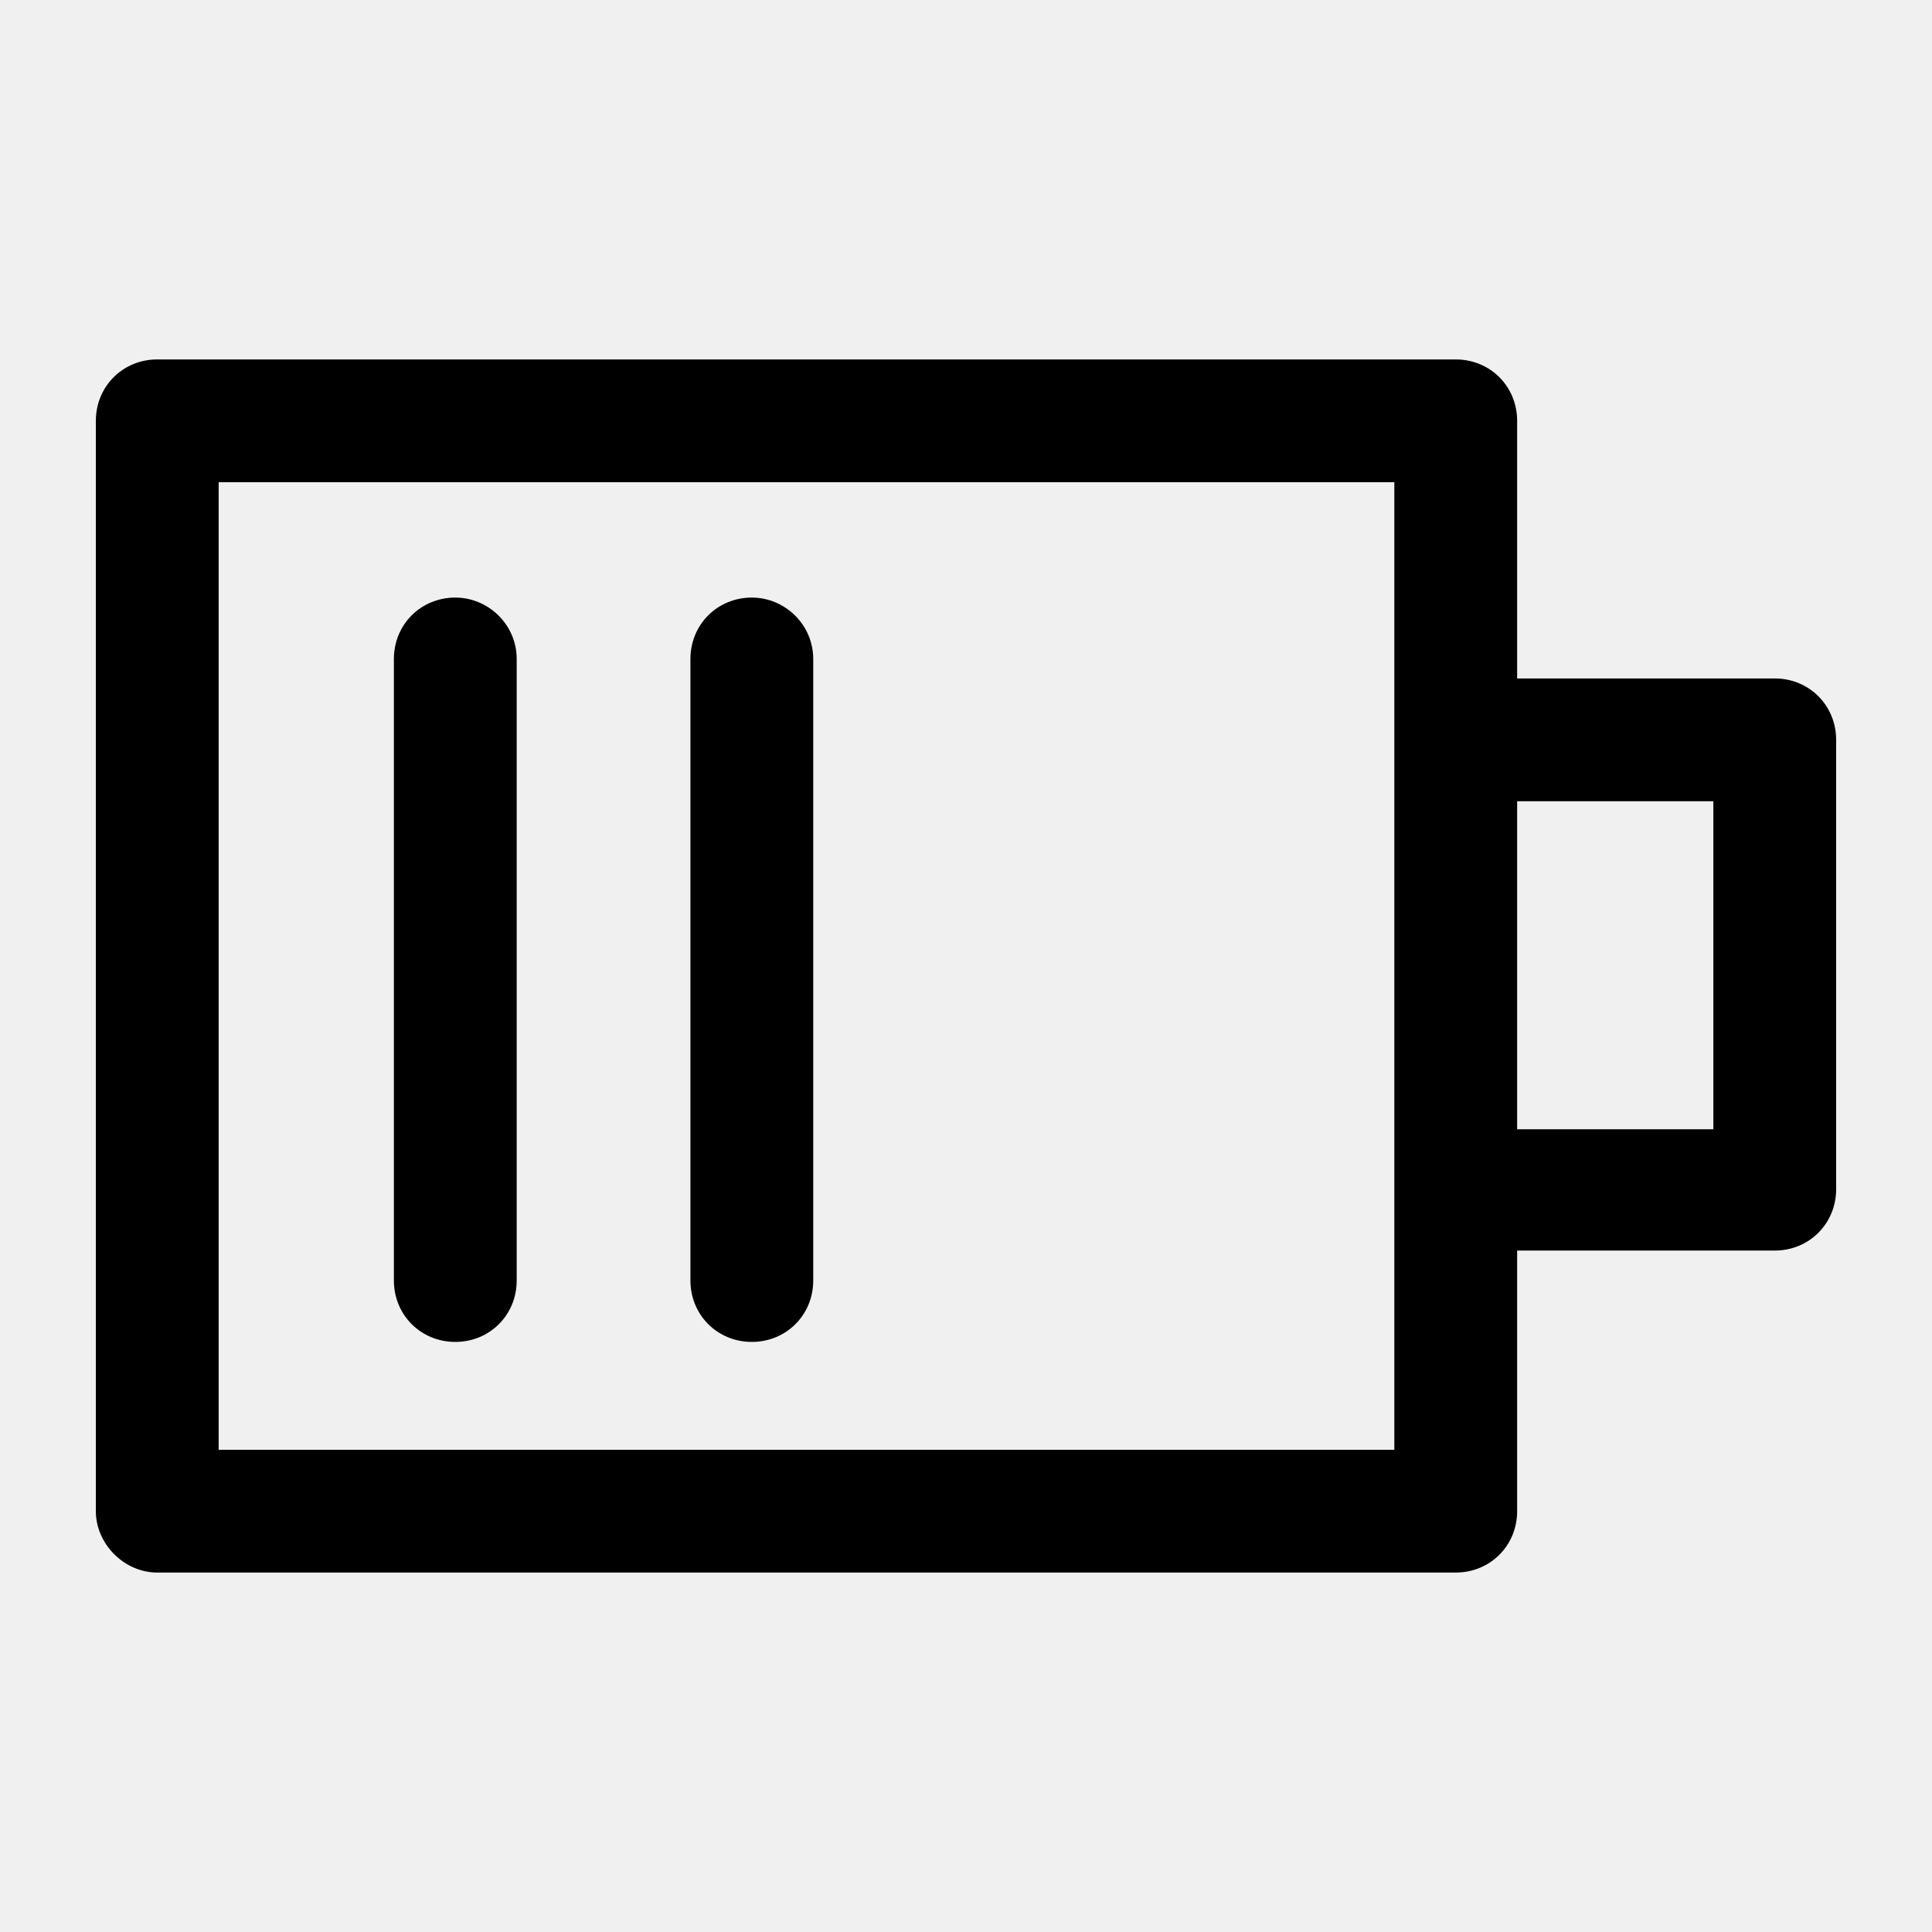
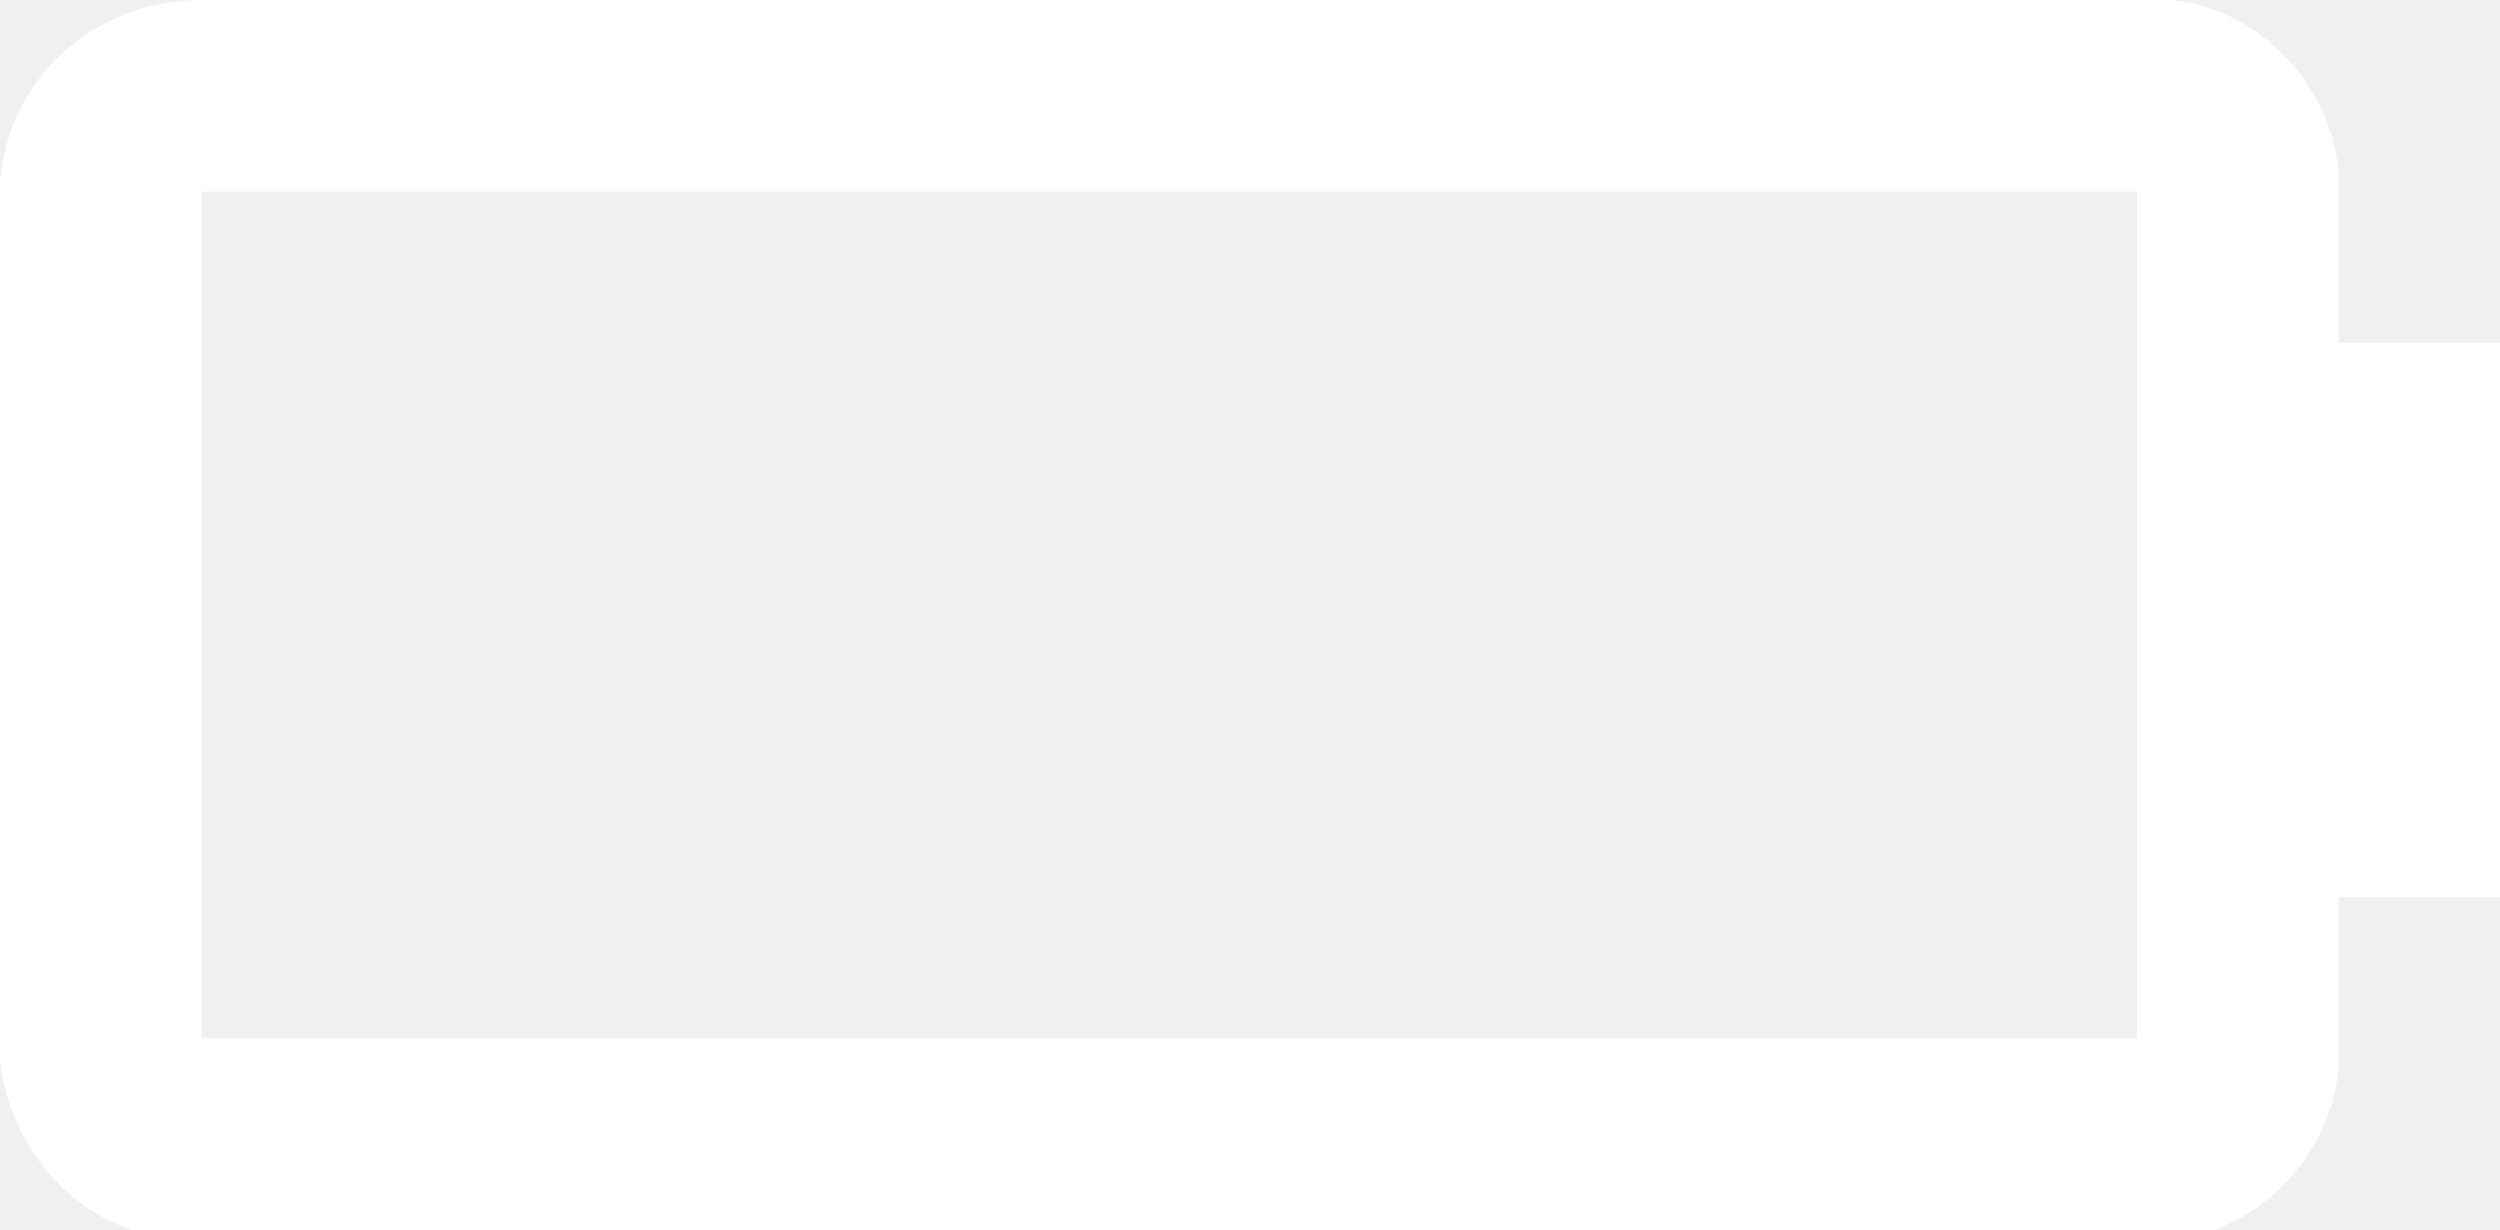
- <svg xmlns="http://www.w3.org/2000/svg" version="1.1" viewBox="0 0 129 129" enable-background="new 0 0 129 129">
-   <g>
-     <g>
-       <path d="M50.2,39.9c-2.3,0-4.1,1.8-4.1,4.1v41.5c0,2.3,1.8,4.1,4.1,4.1c2.3,0,4.1-1.8,4.1-4.1V44C54.3,41.7,52.4,39.9,50.2,39.9z" />
-       <path d="m30.4,39.9c-2.3,0-4.1,1.8-4.1,4.1v41.5c0,2.3 1.8,4.1 4.1,4.1s4.1-1.8 4.1-4.1v-41.5c0-2.3-1.9-4.1-4.1-4.1z" />
-       <path d="m10.5,105h86.7c2.3,0 4.1-1.8 4.1-4.1v-17.4h17.2c2.3,0 4.1-1.8 4.1-4.1v-30c0-2.3-1.8-4.1-4.1-4.1h-17.2v-17.2c0-2.3-1.8-4.1-4.1-4.1h-86.7c-2.3,0-4.1,1.8-4.1,4.1v72.8c0,2.2 1.9,4.1 4.1,4.1zm90.8-51.5h13.1v21.9h-13.1v-21.9zm-86.7-21.3h78.5v17.2 30 17.4h-78.5v-64.6z" />
-     </g>
-   </g>
+ <svg xmlns="http://www.w3.org/2000/svg" version="1.1" id="Calque_1" x="0px" y="0px" viewBox="0 0 24.8 12.2" style="enable-background:new 0 0 24.8 12.2;" xml:space="preserve">
+   <path style="fill:#FFFFFF;" d="M23.2,3.4l0-1.7c-0.1-1-1-1.8-2-1.7L2,0C1,0,0.1,0.7,0,1.8l0,8.7c0.1,1,0.9,1.8,1.9,1.8  c0,0,0.1,0,0.1,0l19.2,0c1,0.1,1.9-0.7,2-1.7l0-1.7h1.6V3.4H23.2z M2,10.3V1.9h19.2v8.4L2,10.3z M2,10.4L2,10.4L2,10.4L2,10.4z   M21.2,1.8L21.2,1.8L21.2,1.8L21.2,1.8z" />
</svg>
